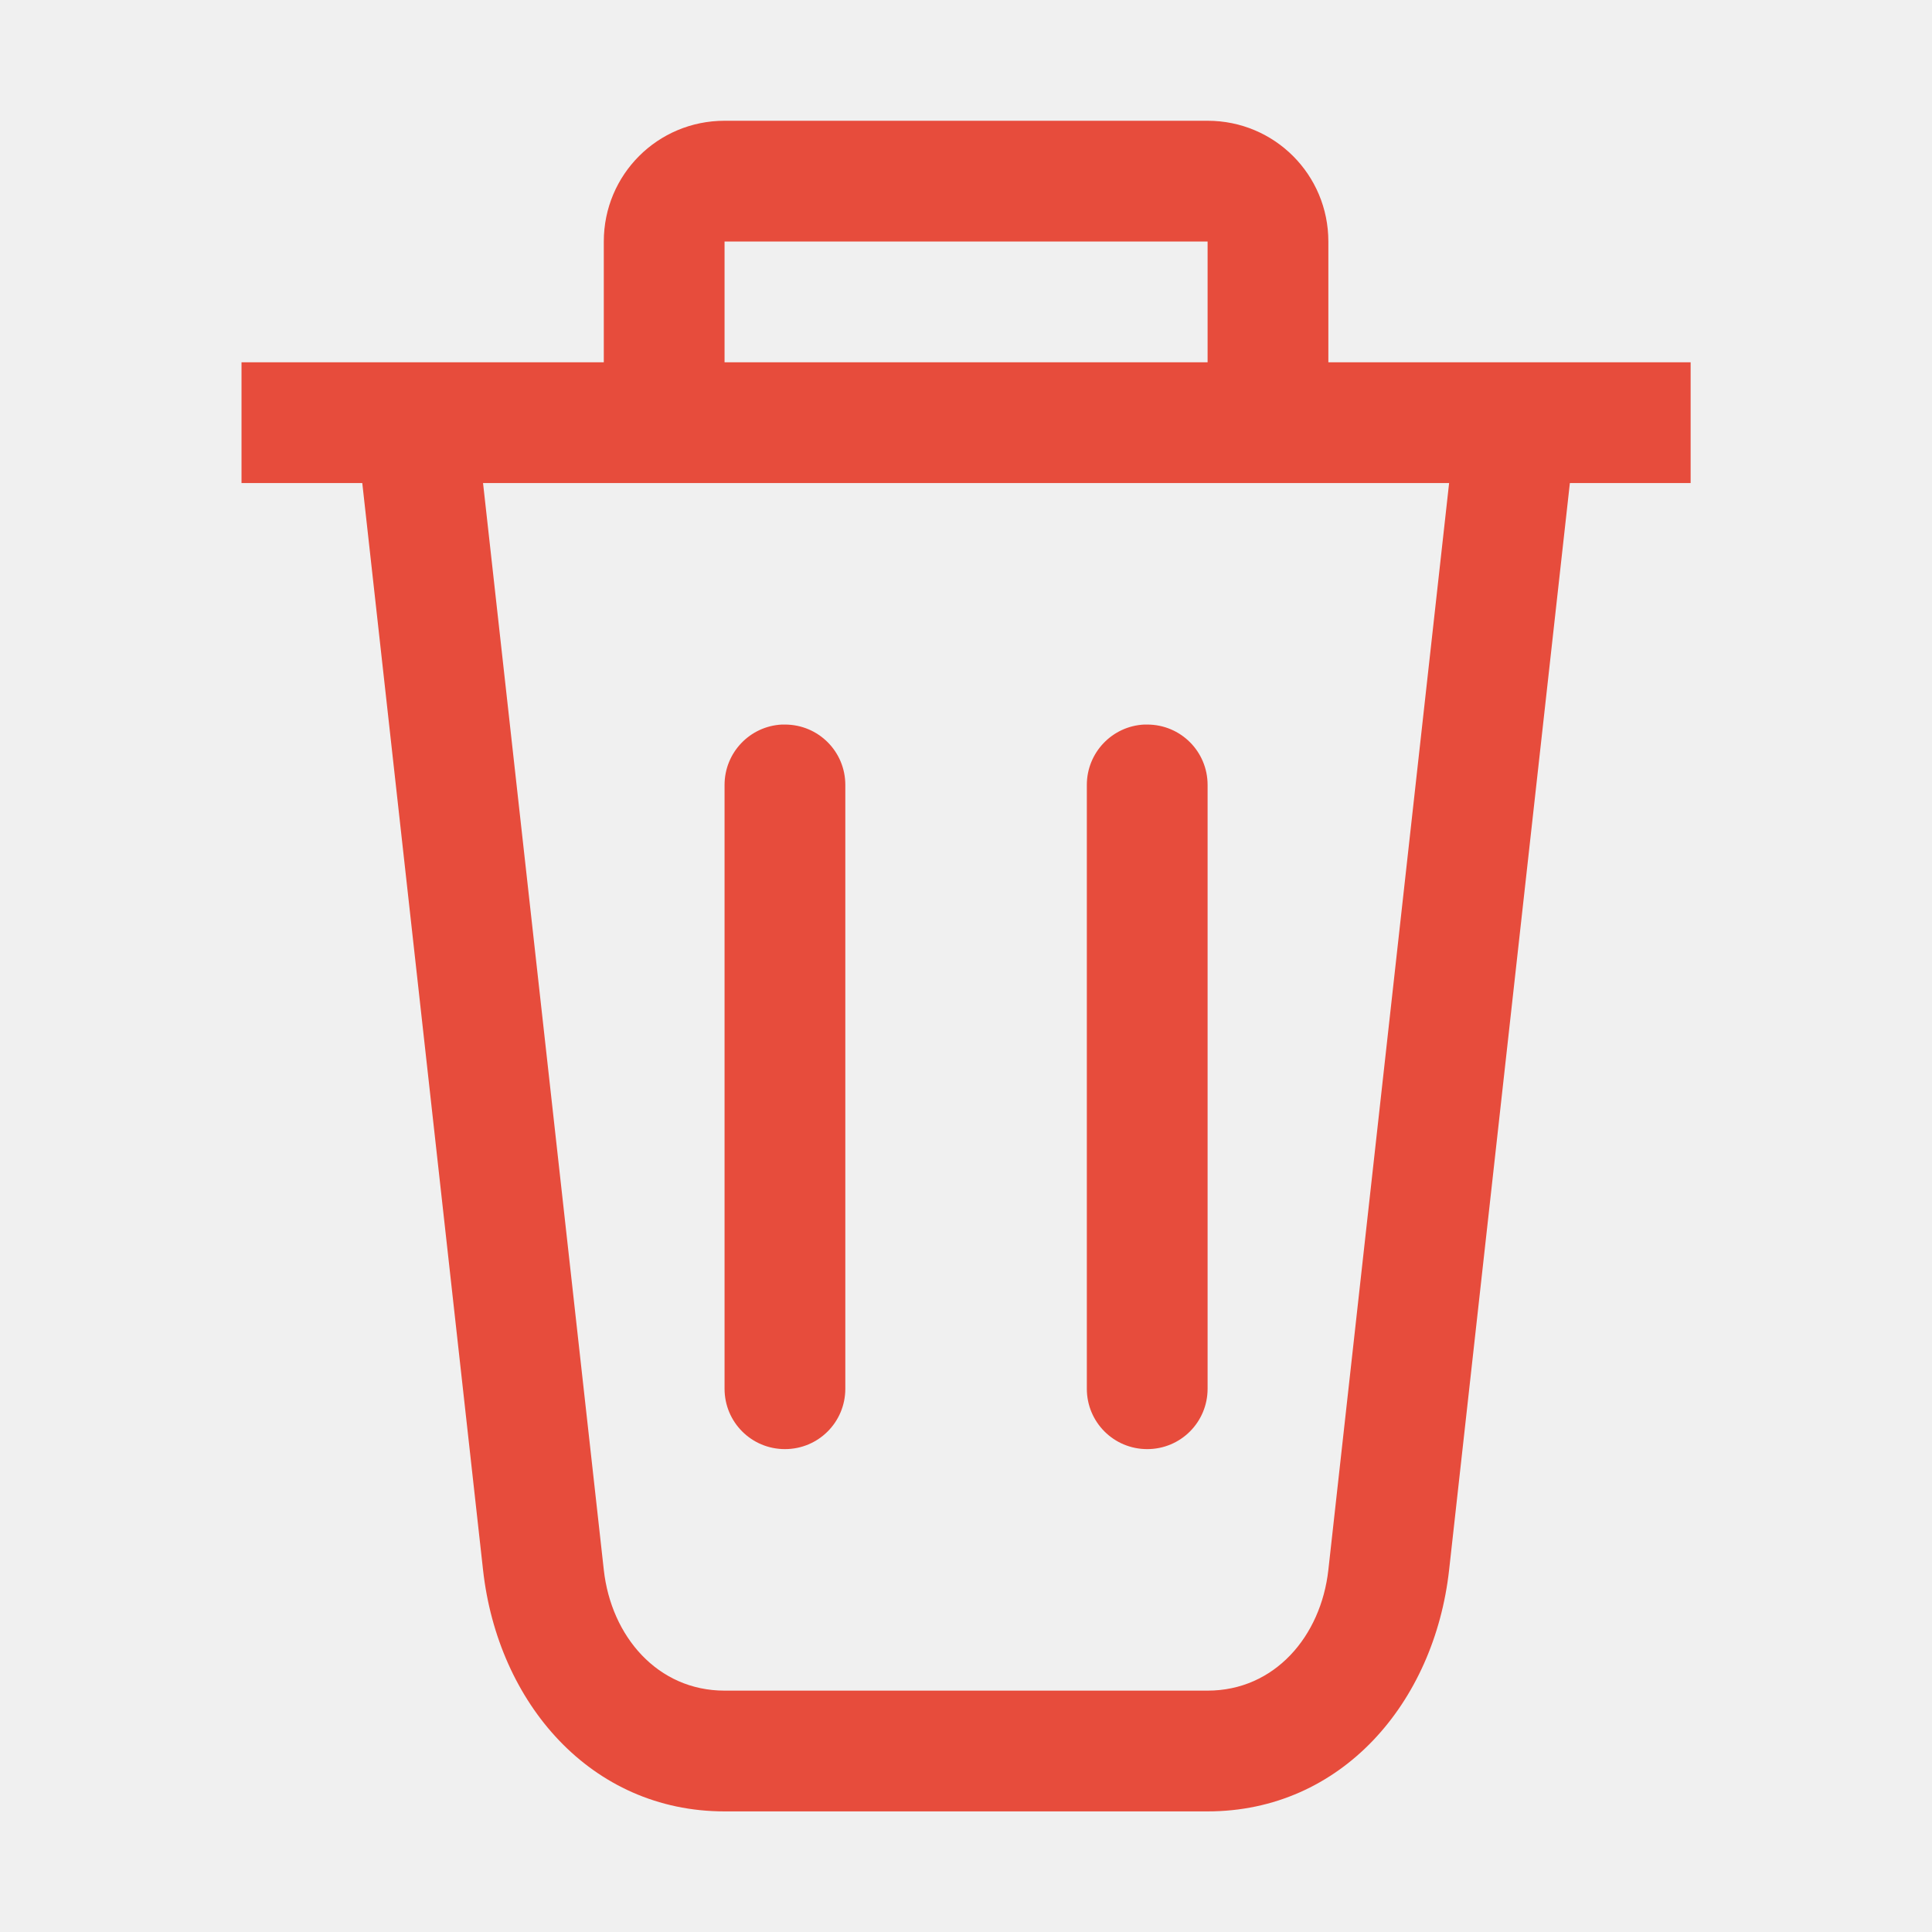
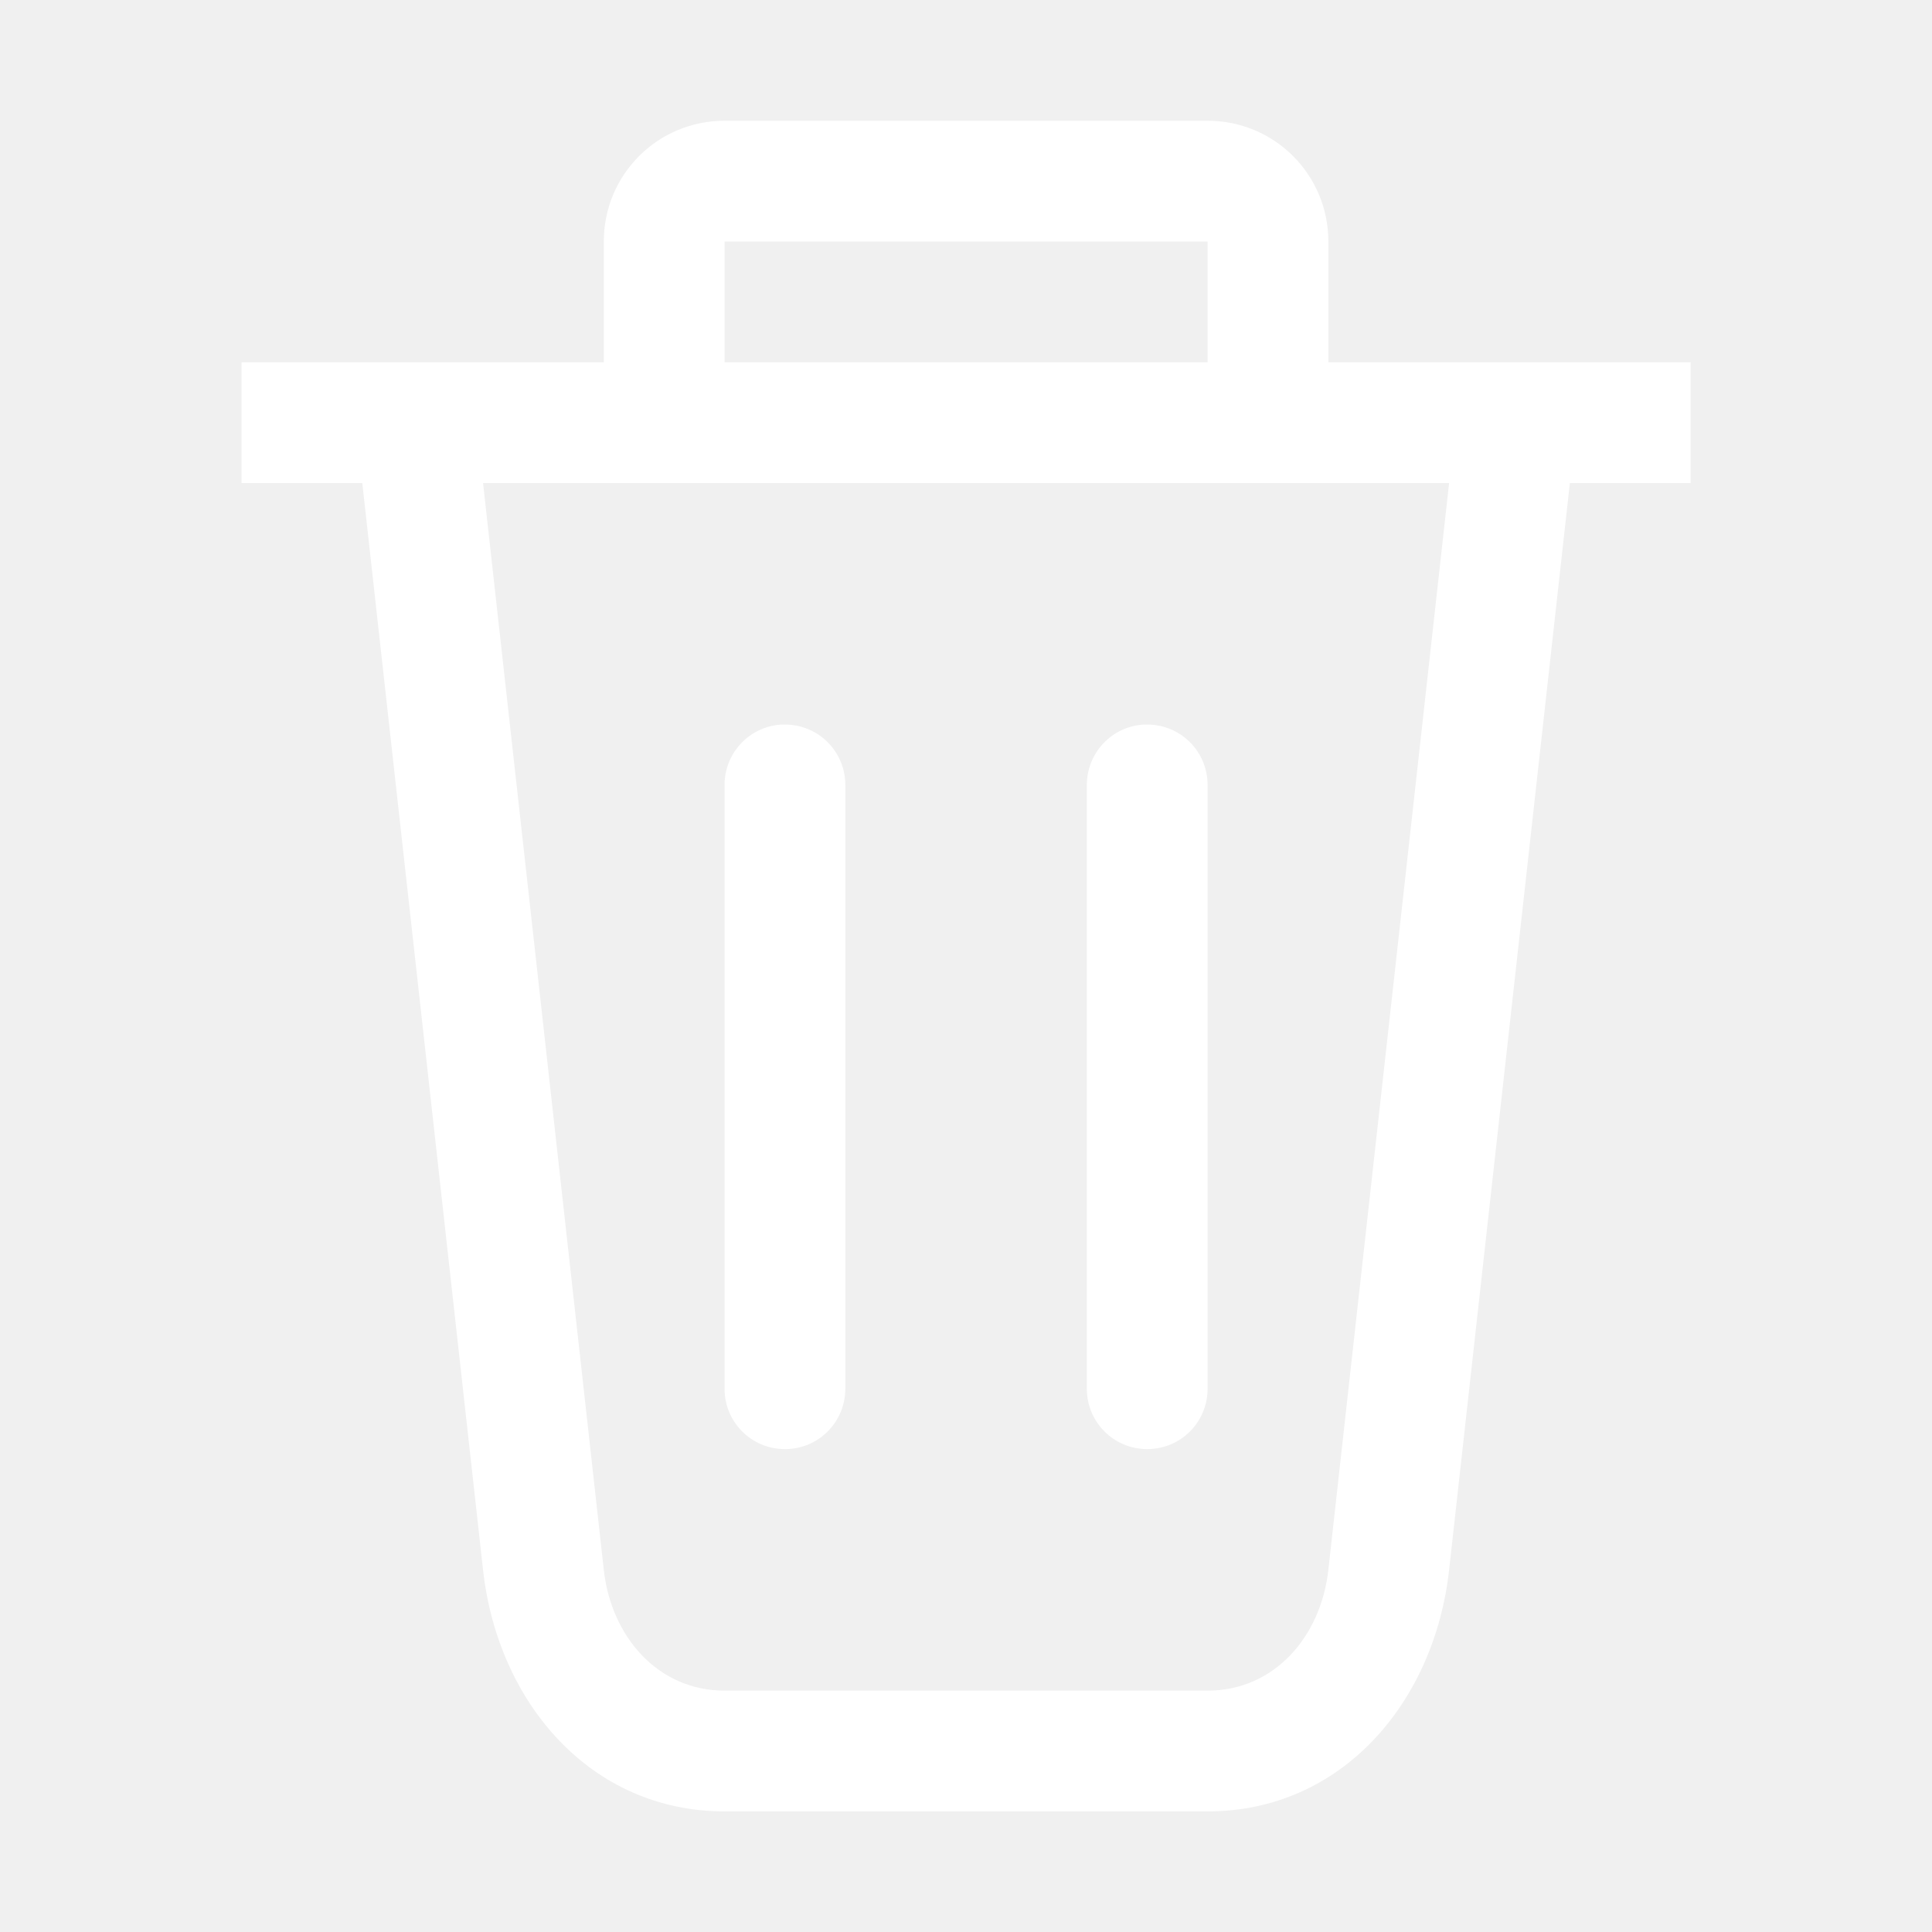
<svg xmlns="http://www.w3.org/2000/svg" width="16" height="16" viewBox="0 0 4.233 4.233" version="1.1" id="svg11945">
  <defs id="defs11942" />
-   <path id="rect843" class="error" style="fill:#e74c3c;stroke-width:5;stroke-linecap:round;stroke-linejoin:round;fill-opacity:1" d="M 6,1 C 5.446,1 5,1.446 5,2 V 3 H 2 v 1 h 1 c 0.333,3 0.667,6 1,9 0.122,1.101 0.892,2 2,2 h 4 c 1.108,0 1.878,-0.899 2,-2 l 1,-9 h 1 V 3 H 11 V 2 C 11,1.446 10.554,1 10,1 Z m 0,1 h 4 V 3 H 6 Z M 4,4 h 8 l -1,9 c -0.061,0.551 -0.446,1 -1,1 H 6 C 5.446,14 5.061,13.551 5,13 Z M 6.475,6 C 6.21,6.013 6,6.232 6,6.5 v 5 C 6,11.777 6.223,12 6.5,12 6.777,12 7,11.777 7,11.5 v -5 C 7,6.223 6.777,6 6.5,6 6.491,6 6.483,6 6.475,6 Z m 3,0 C 9.21,6.013 9,6.232 9,6.5 v 5 C 9,11.777 9.223,12 9.5,12 9.777,12 10,11.777 10,11.5 v -5 C 10,6.223 9.777,6 9.5,6 9.491,6 9.483,6 9.475,6 Z" transform="scale(0.2645833)" />
+   <path id="rect843" class="error" style="fill:#ffffff;stroke-width:5;stroke-linecap:round;stroke-linejoin:round;fill-opacity:1" d="M 6,1 C 5.446,1 5,1.446 5,2 V 3 H 2 v 1 h 1 c 0.333,3 0.667,6 1,9 0.122,1.101 0.892,2 2,2 h 4 c 1.108,0 1.878,-0.899 2,-2 l 1,-9 h 1 V 3 H 11 V 2 C 11,1.446 10.554,1 10,1 Z m 0,1 h 4 V 3 H 6 Z M 4,4 h 8 l -1,9 c -0.061,0.551 -0.446,1 -1,1 H 6 C 5.446,14 5.061,13.551 5,13 Z M 6.475,6 C 6.21,6.013 6,6.232 6,6.5 v 5 C 6,11.777 6.223,12 6.5,12 6.777,12 7,11.777 7,11.5 v -5 C 7,6.223 6.777,6 6.5,6 6.491,6 6.483,6 6.475,6 Z m 3,0 C 9.21,6.013 9,6.232 9,6.5 v 5 C 9,11.777 9.223,12 9.5,12 9.777,12 10,11.777 10,11.5 v -5 C 10,6.223 9.777,6 9.5,6 9.491,6 9.483,6 9.475,6 Z" transform="scale(0.2645833)" />
</svg>
